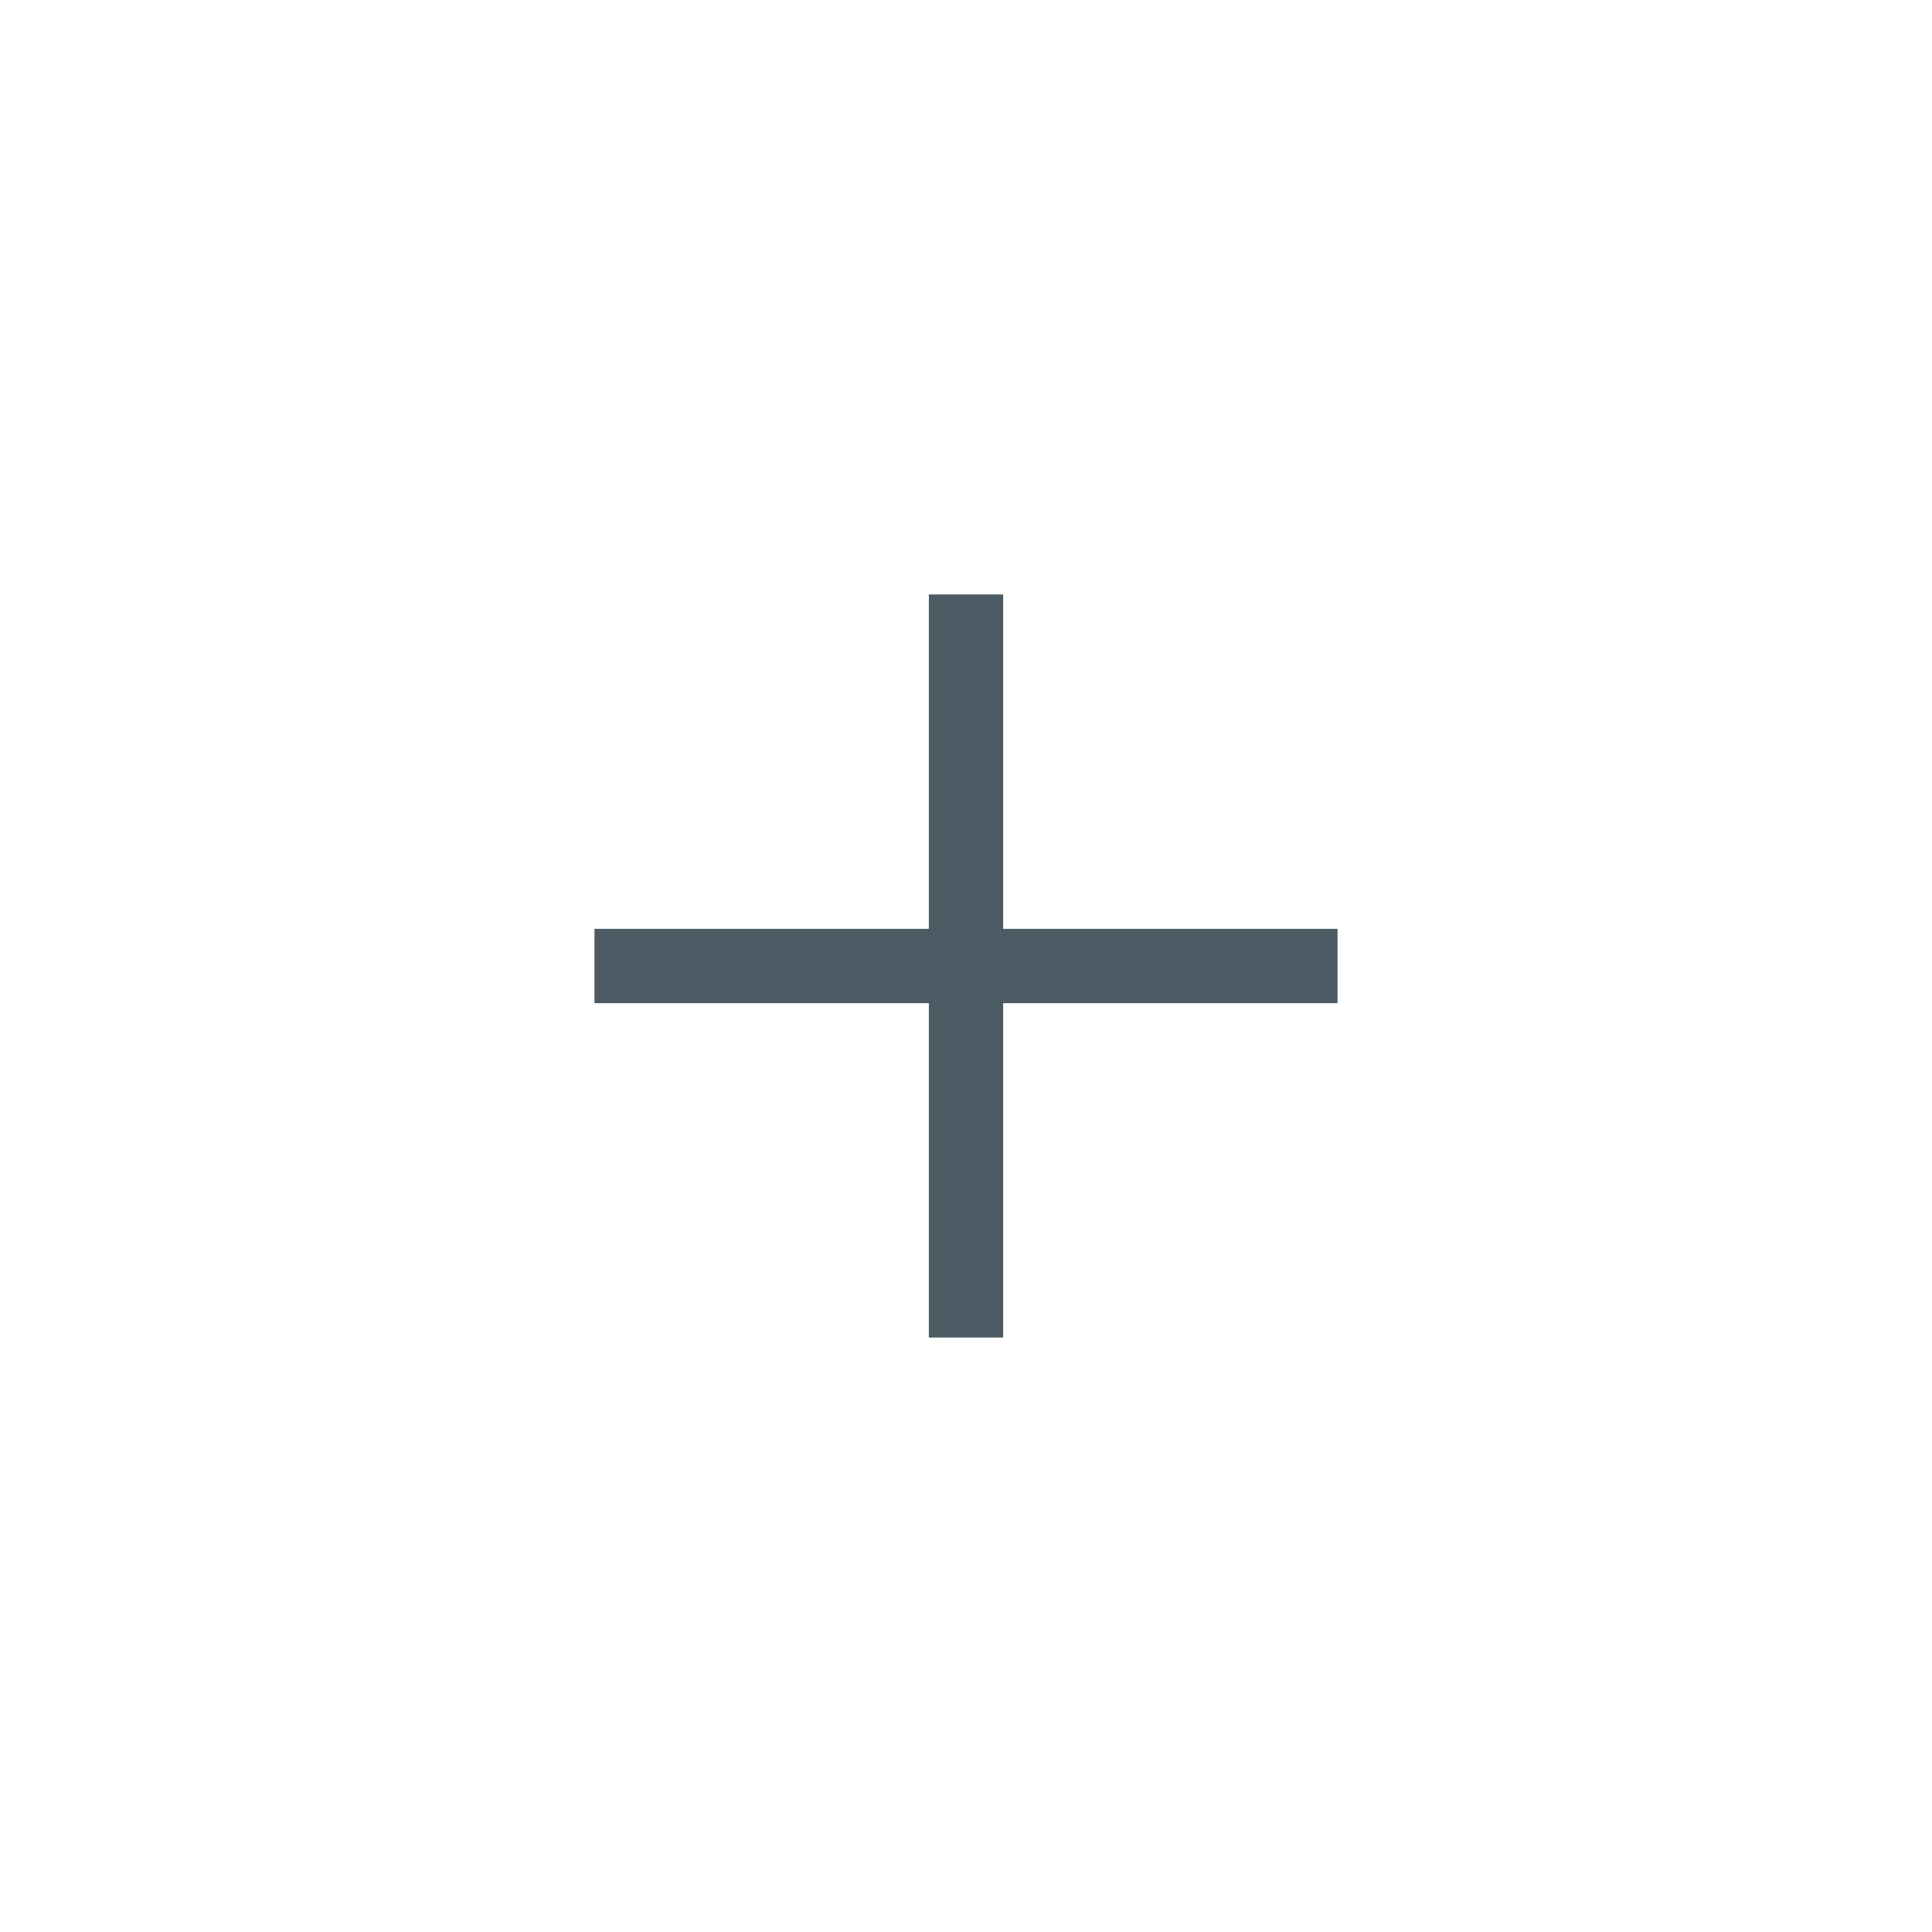
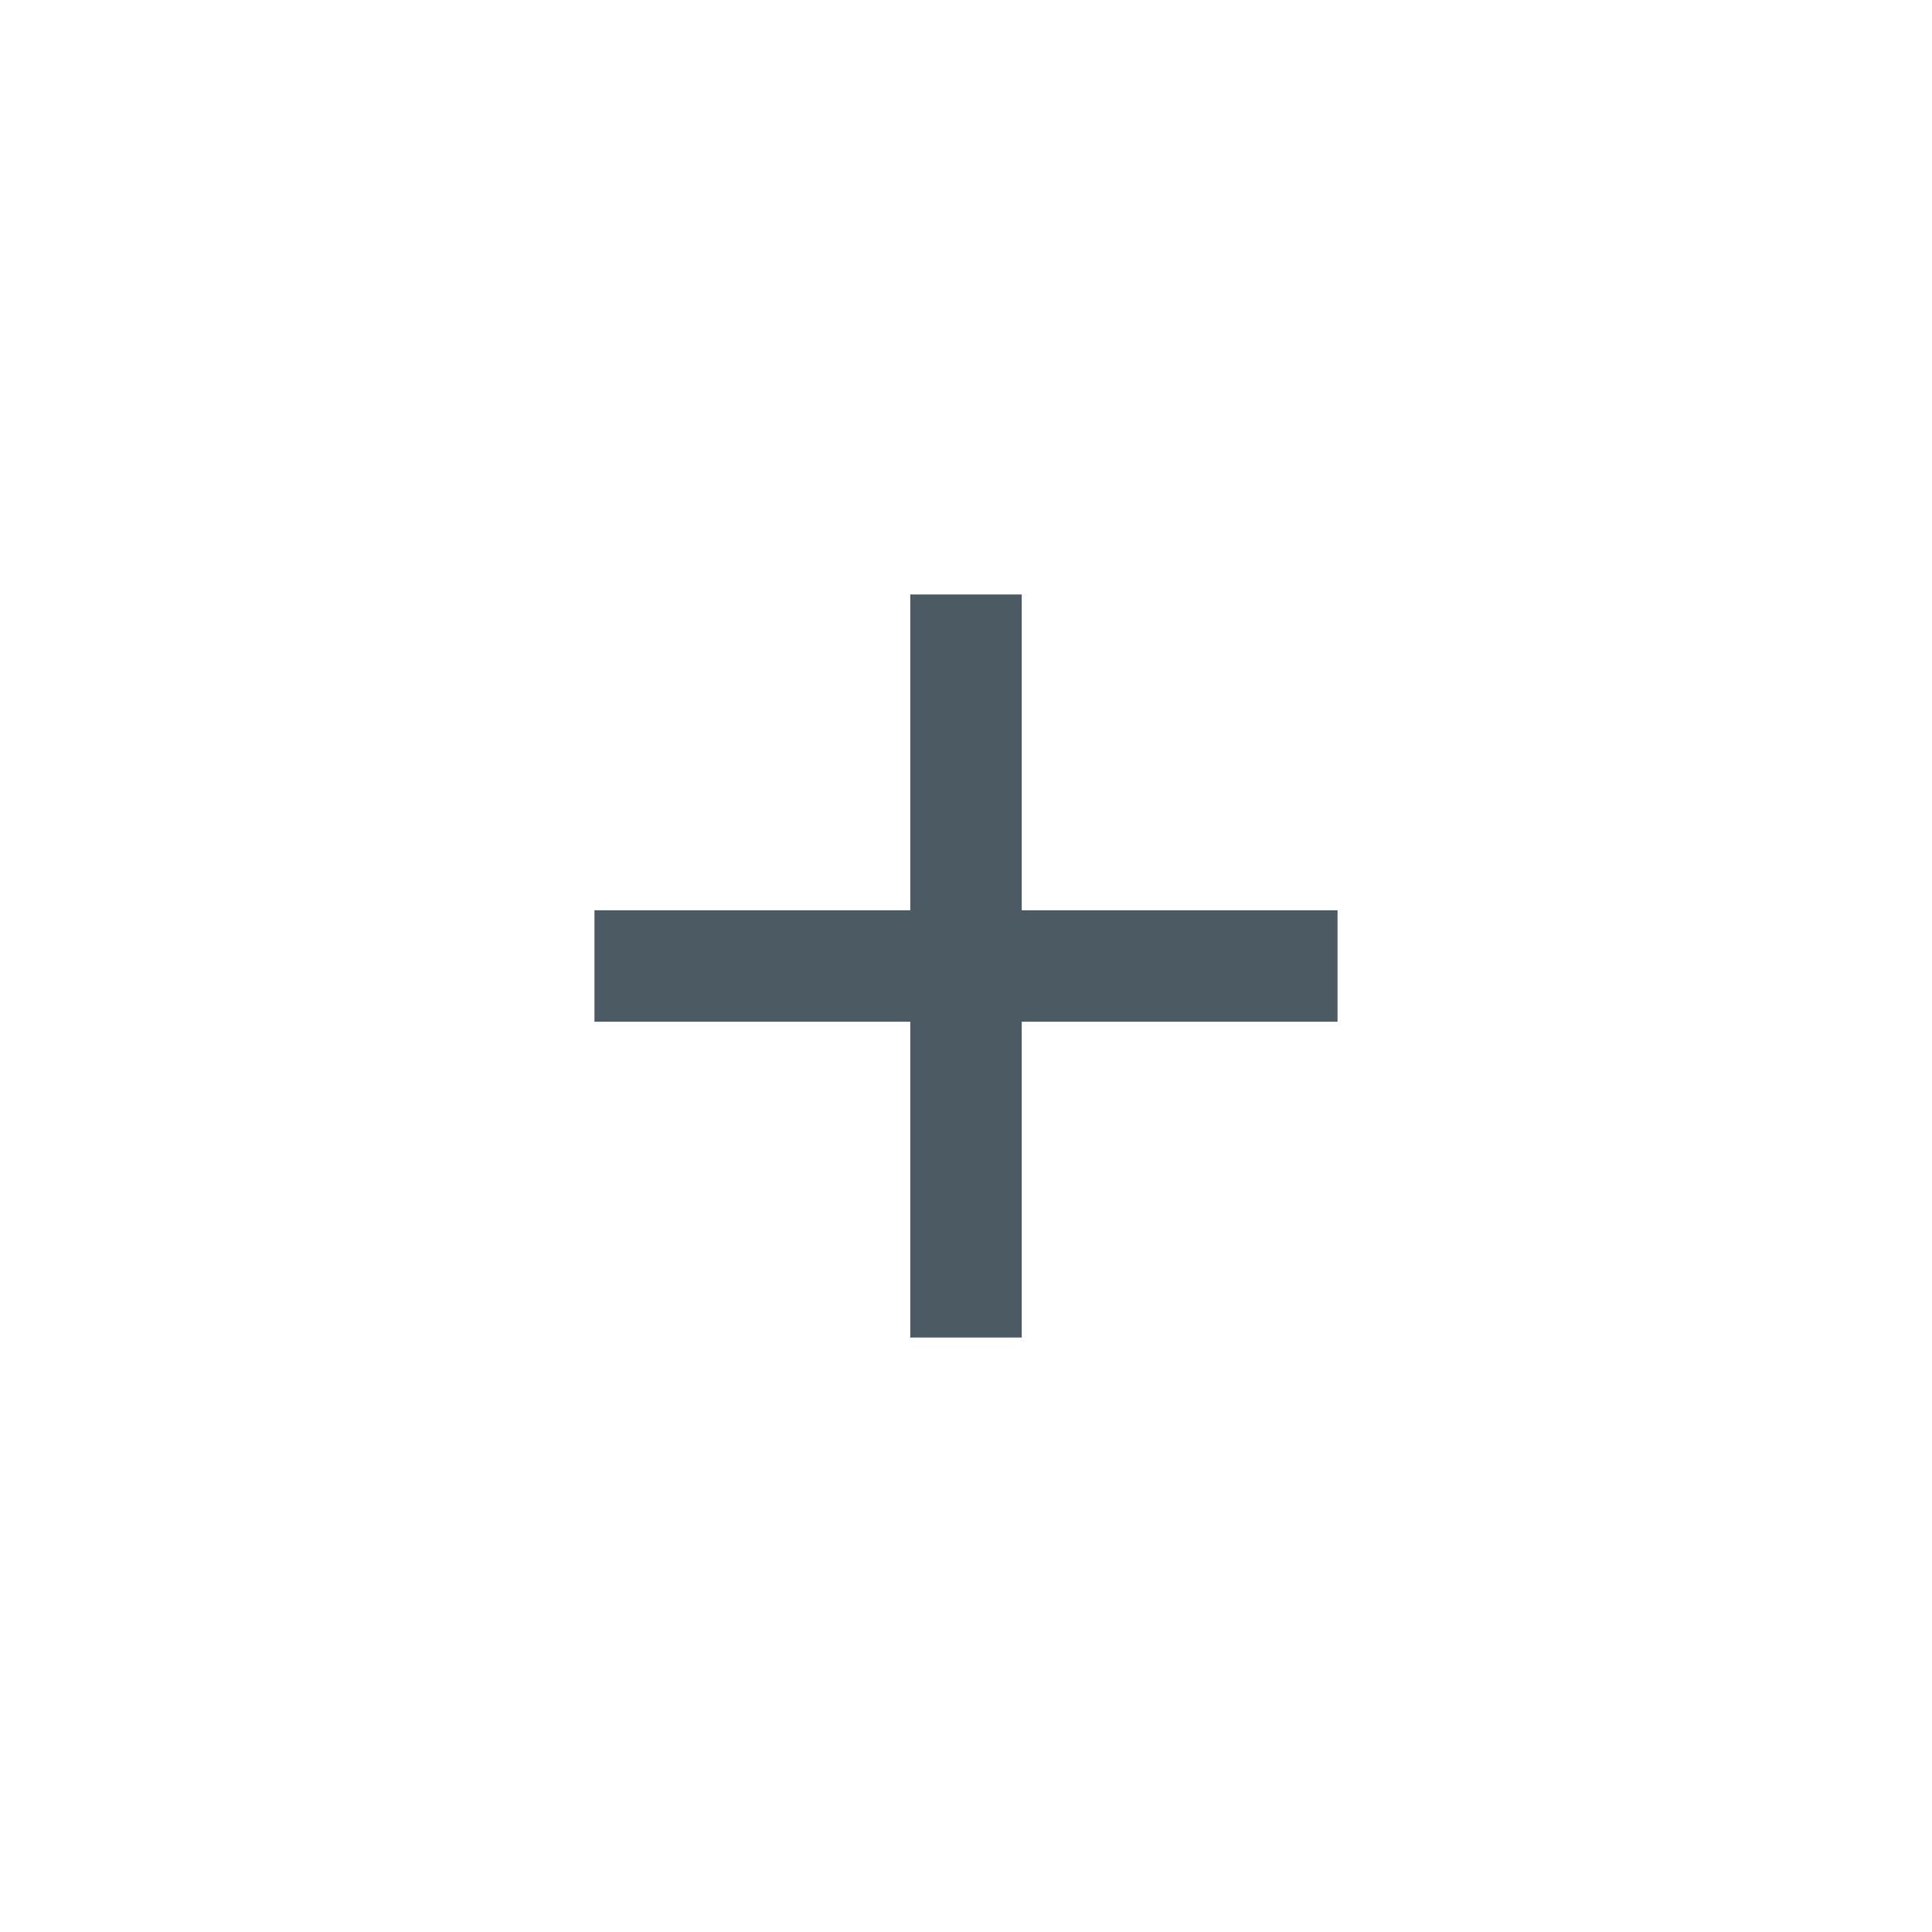
<svg xmlns="http://www.w3.org/2000/svg" viewBox="0 0 26 26">
-   <line x1="8" y1="13" x2="18" y2="13" style="fill:none;stroke:#4c5a64;stroke-miterlimit:10" />
-   <line x1="13" y1="8" x2="13" y2="18" style="fill:none;stroke:#4c5a64;stroke-miterlimit:10" />
+   <line x1="8" y1="13" x2="18" y2="13" style="fill:none;stroke:#4c5a64;stroke-miterlimit:10;stroke-width:1.5px" />
+   <line x1="13" y1="8" x2="13" y2="18" style="fill:none;stroke:#4c5a64;stroke-miterlimit:10;stroke-width:1.5px" />
</svg>
